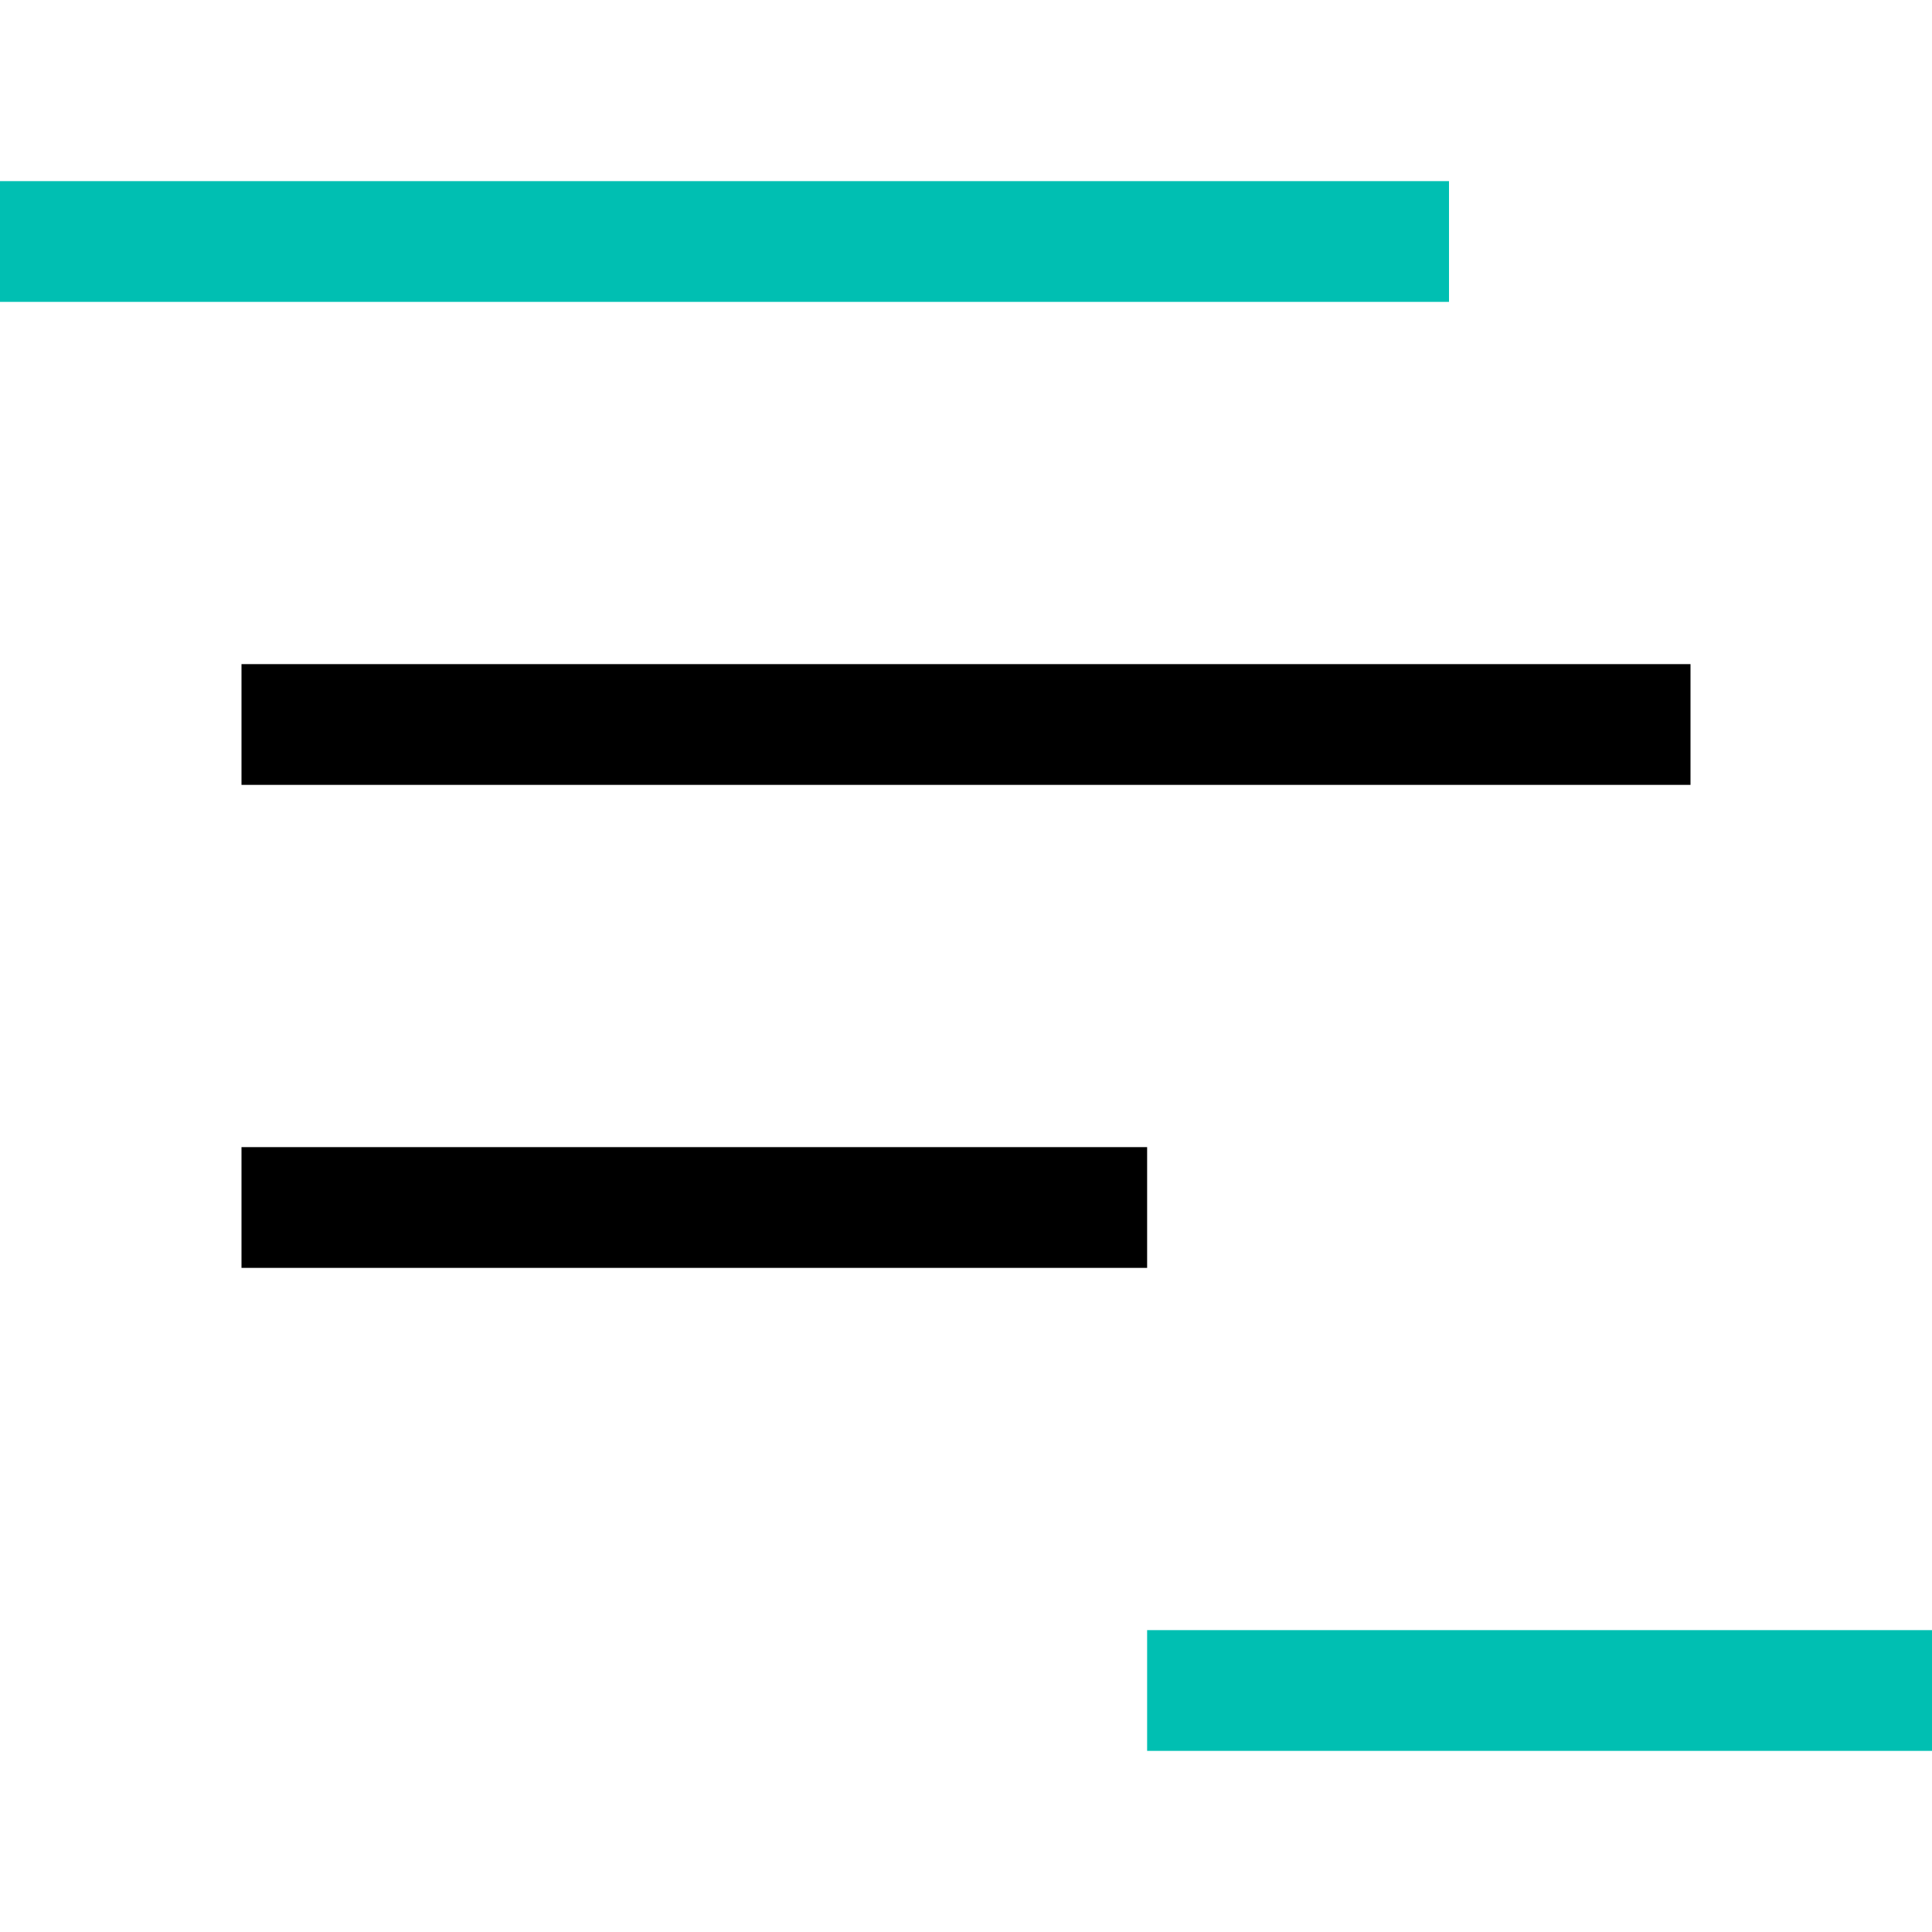
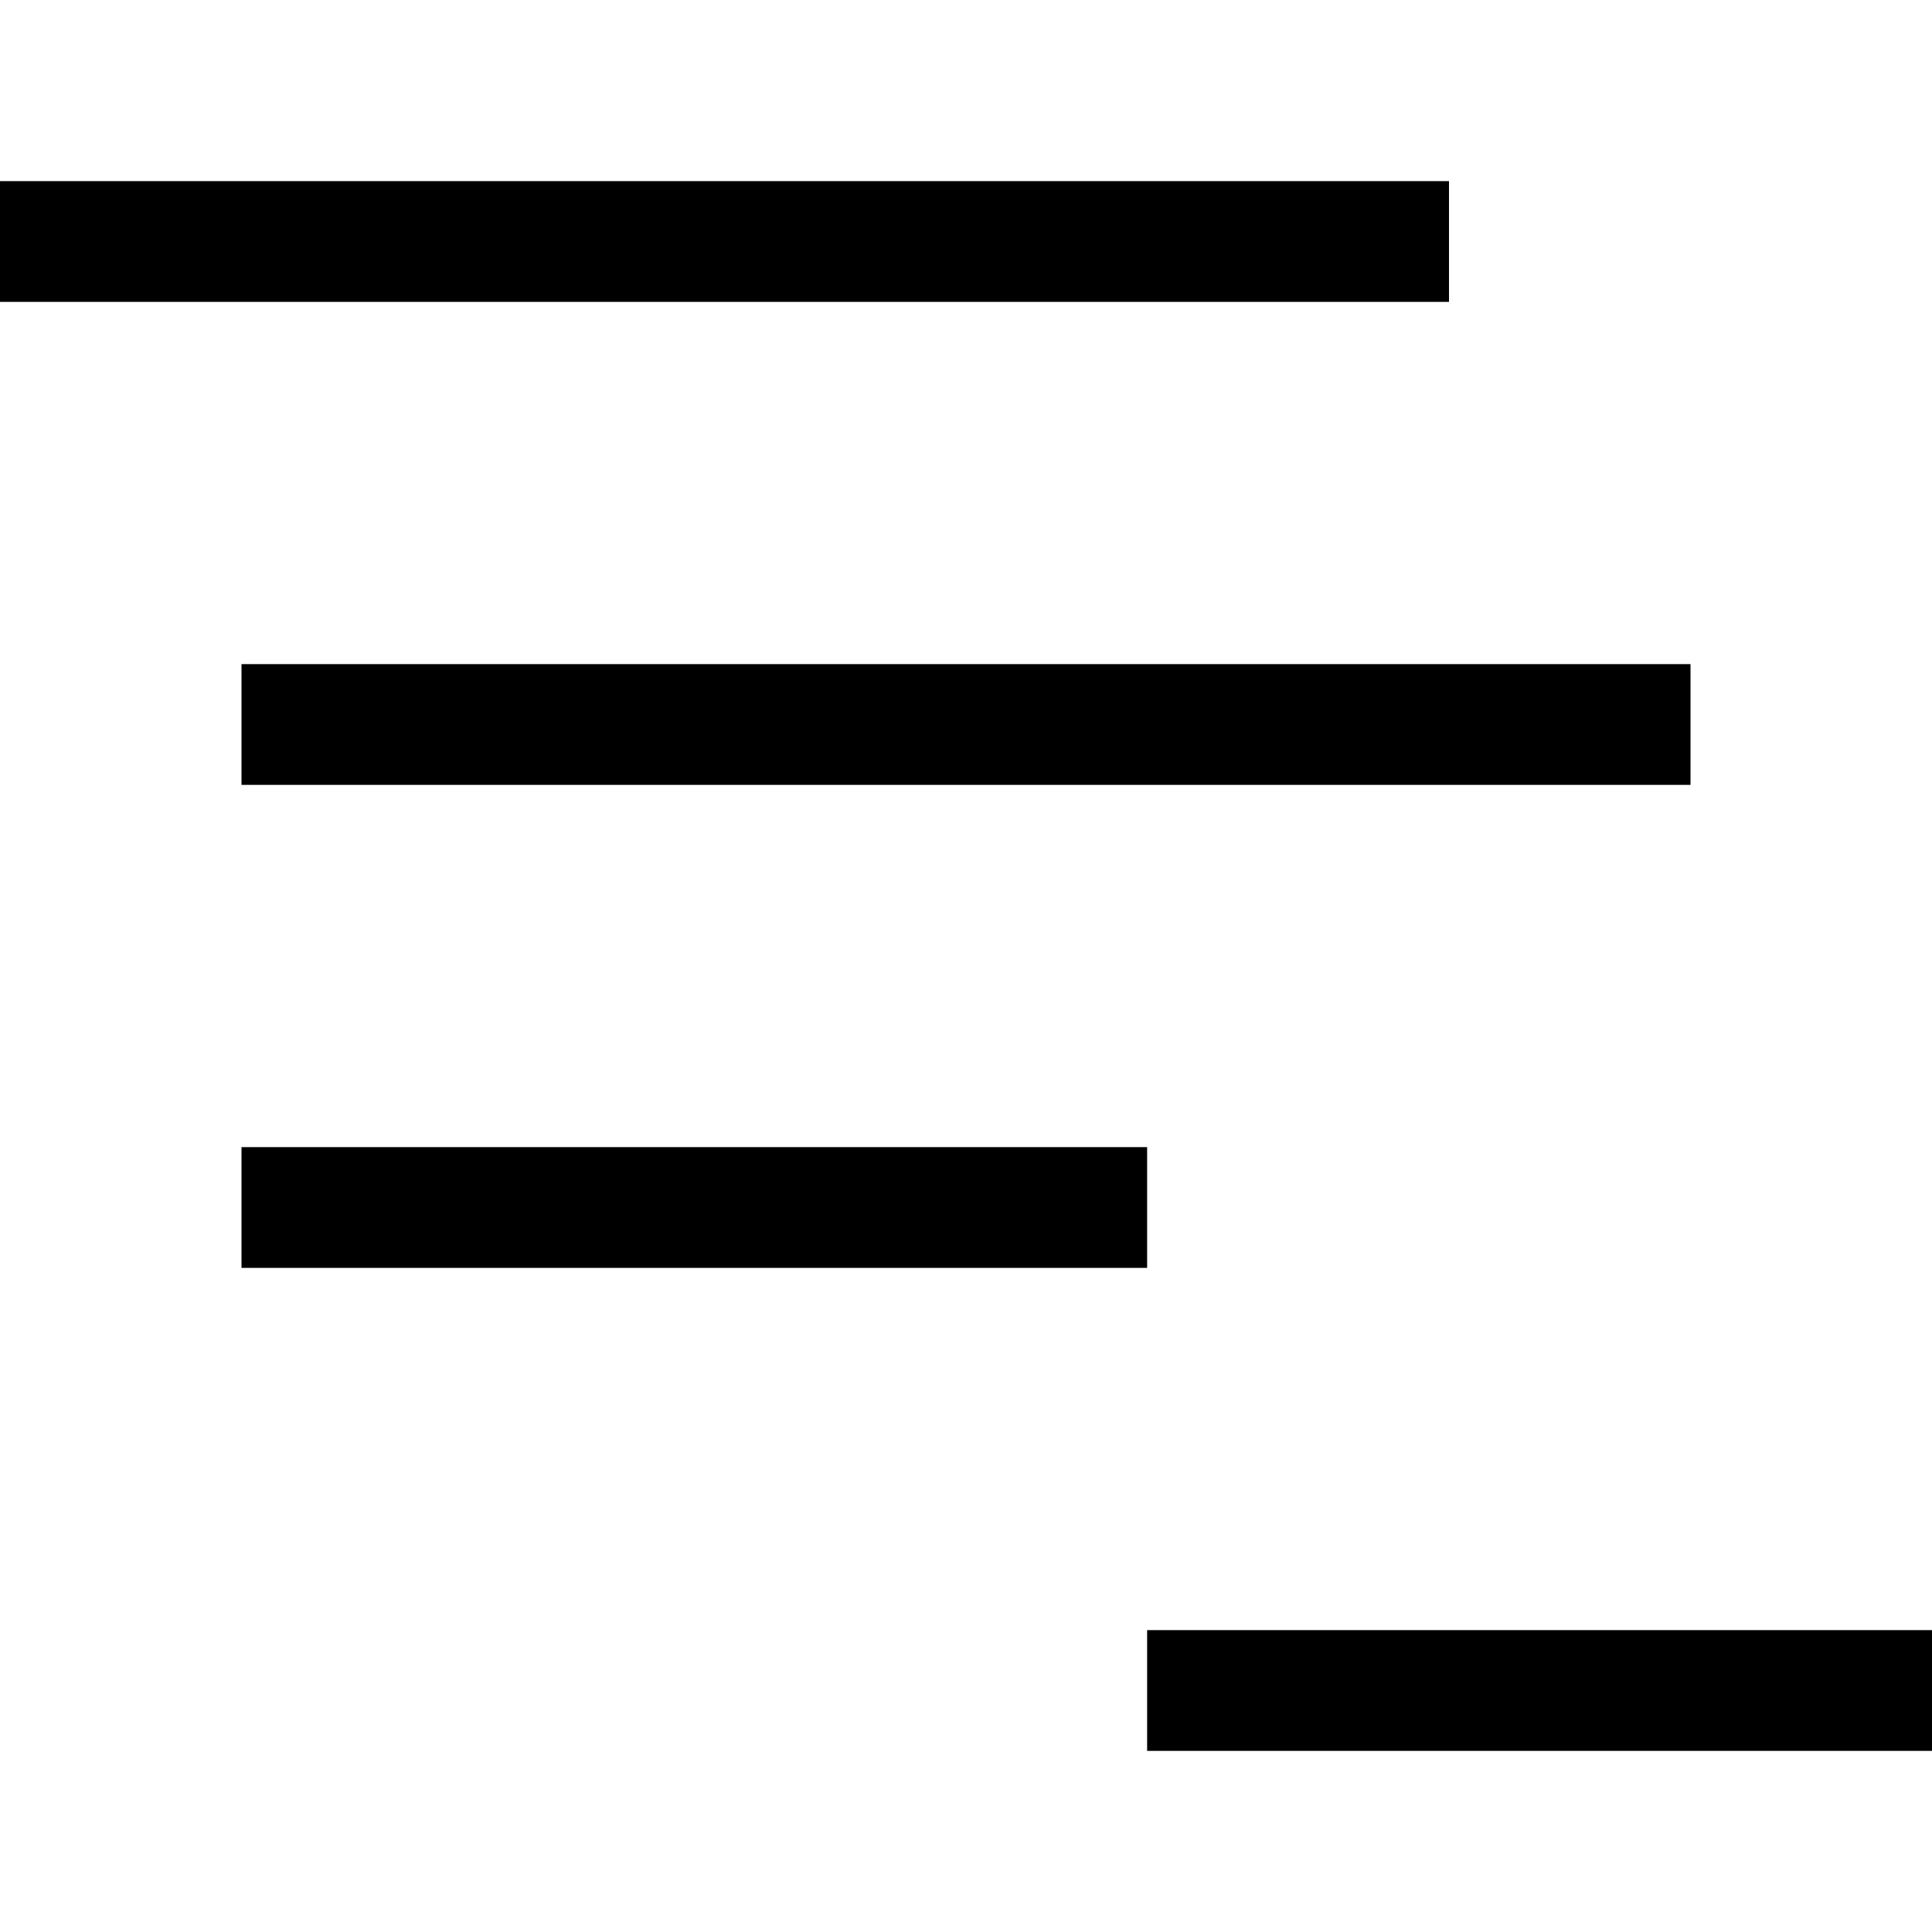
<svg xmlns="http://www.w3.org/2000/svg" width="32" height="32" viewBox="0 0 32 32">
  <g transform="translate(0 3)">
-     <rect width="24" height="2" fill="#00BFB2" />
+     <rect width="24" height="2" class="euiIcon__fillSecondary" />
    <rect width="24" height="2" x="4" y="8" />
    <rect width="15" height="2" x="4" y="16" />
-     <rect width="13" height="2" x="19" y="24" fill="#00BFB2" />
+     <rect width="13" height="2" x="19" y="24" class="euiIcon__fillSecondary" />
  </g>
</svg>
